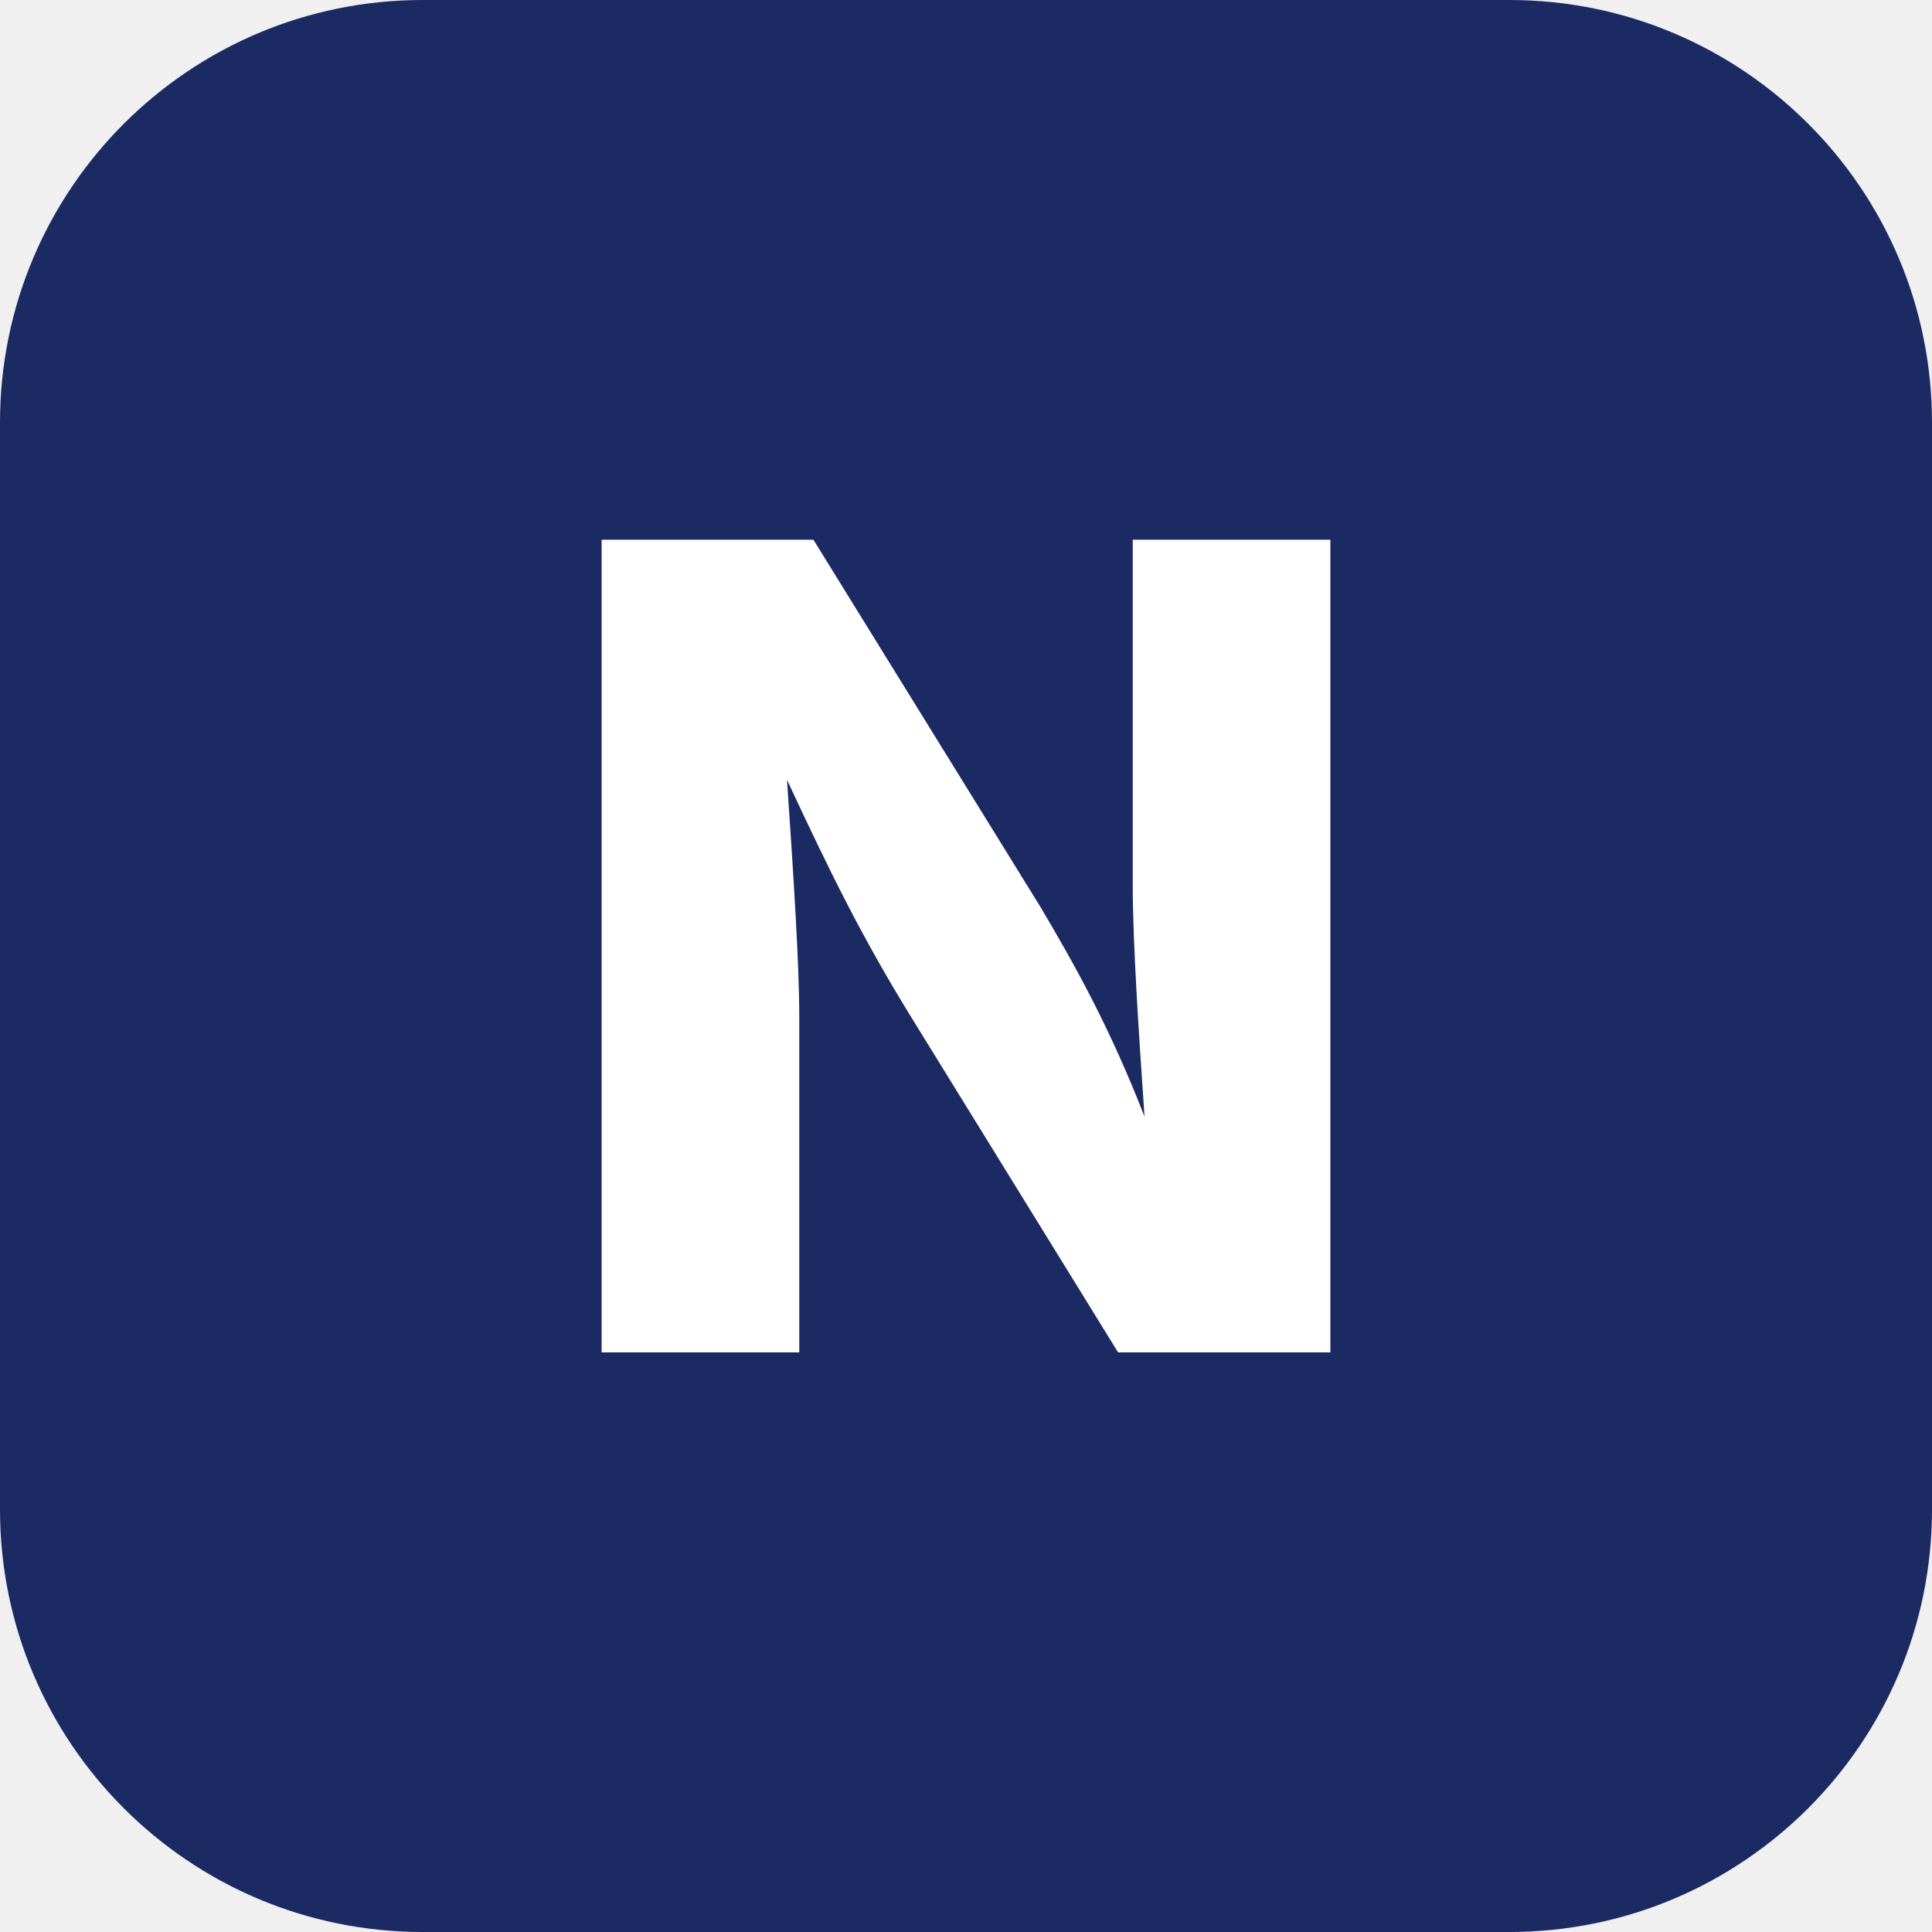
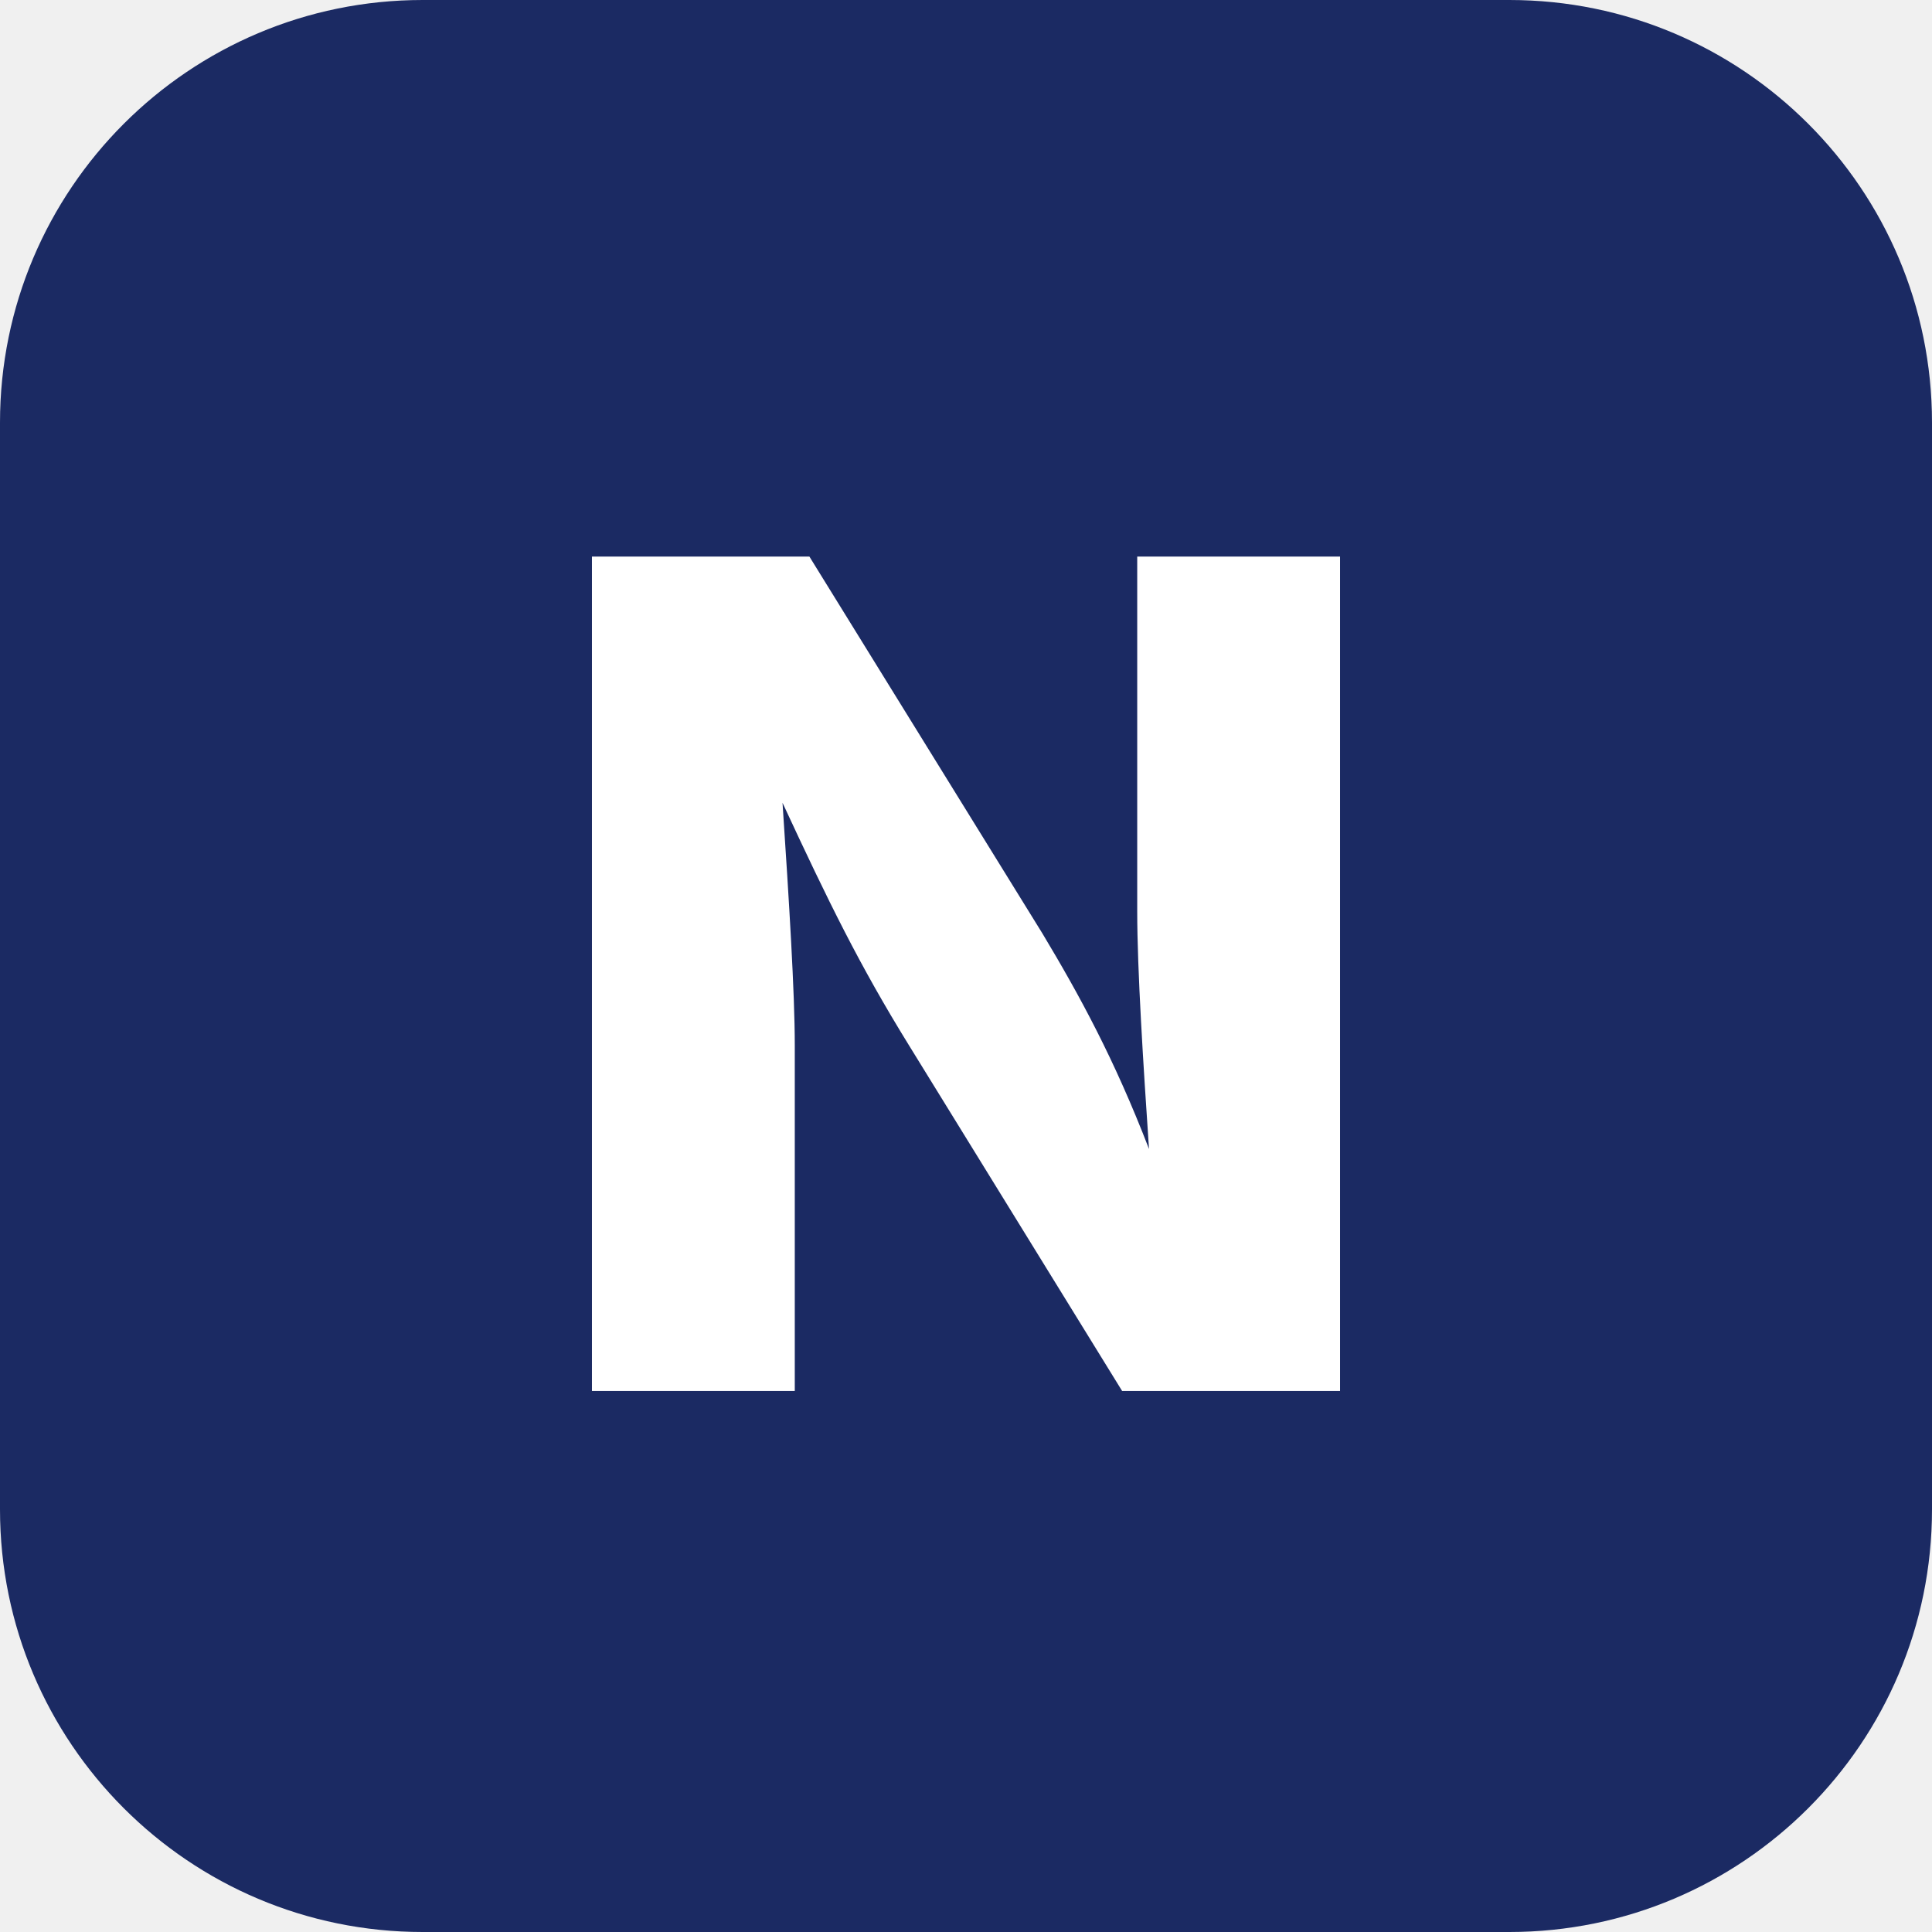
<svg xmlns="http://www.w3.org/2000/svg" viewBox="0 0 64 64" width="64" height="64">
  <rect width="64" height="64" rx="14" fill="#1B2A63" />
-   <text x="32.0" y="44.8" text-anchor="middle" font-family="Inter, Helvetica, Arial, sans-serif" font-size="37" font-weight="800" fill="#FFFFFF">N</text>
+   <text x="32.0" y="46.08" text-anchor="middle" font-family="Inter, Helvetica, Arial, sans-serif" font-size="38" font-weight="800" fill="#FFFFFF">N</text>
</svg>
